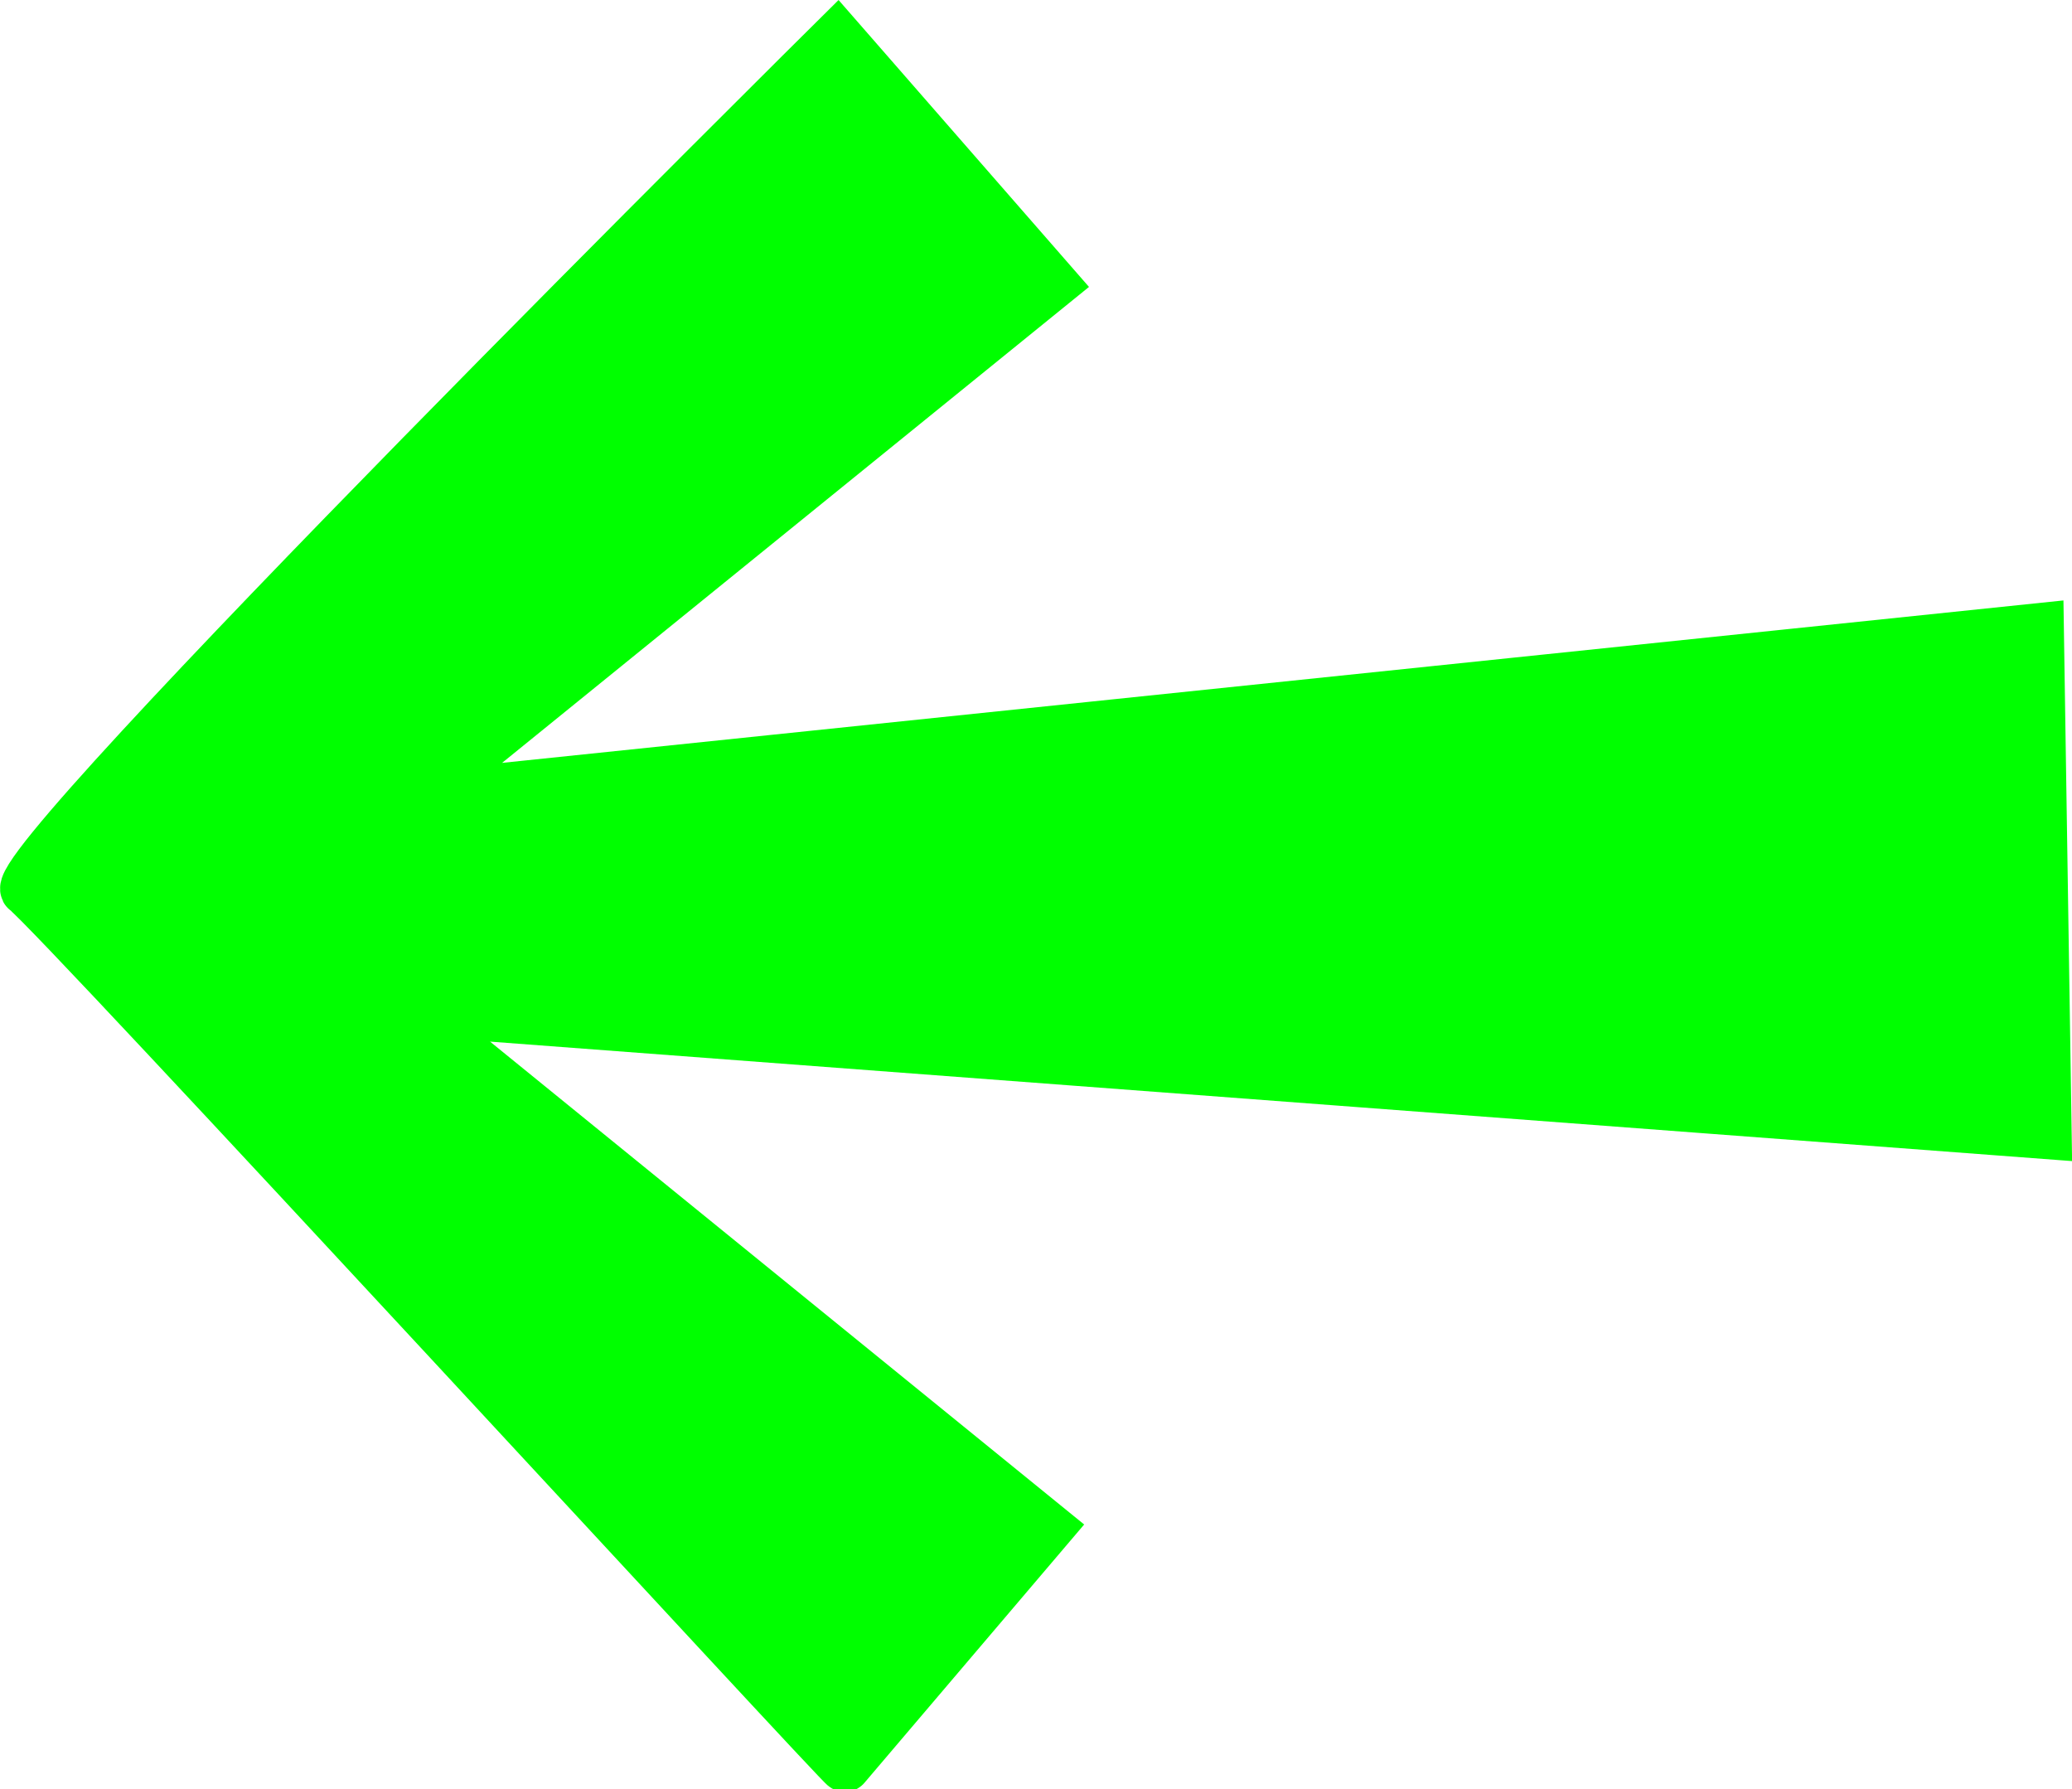
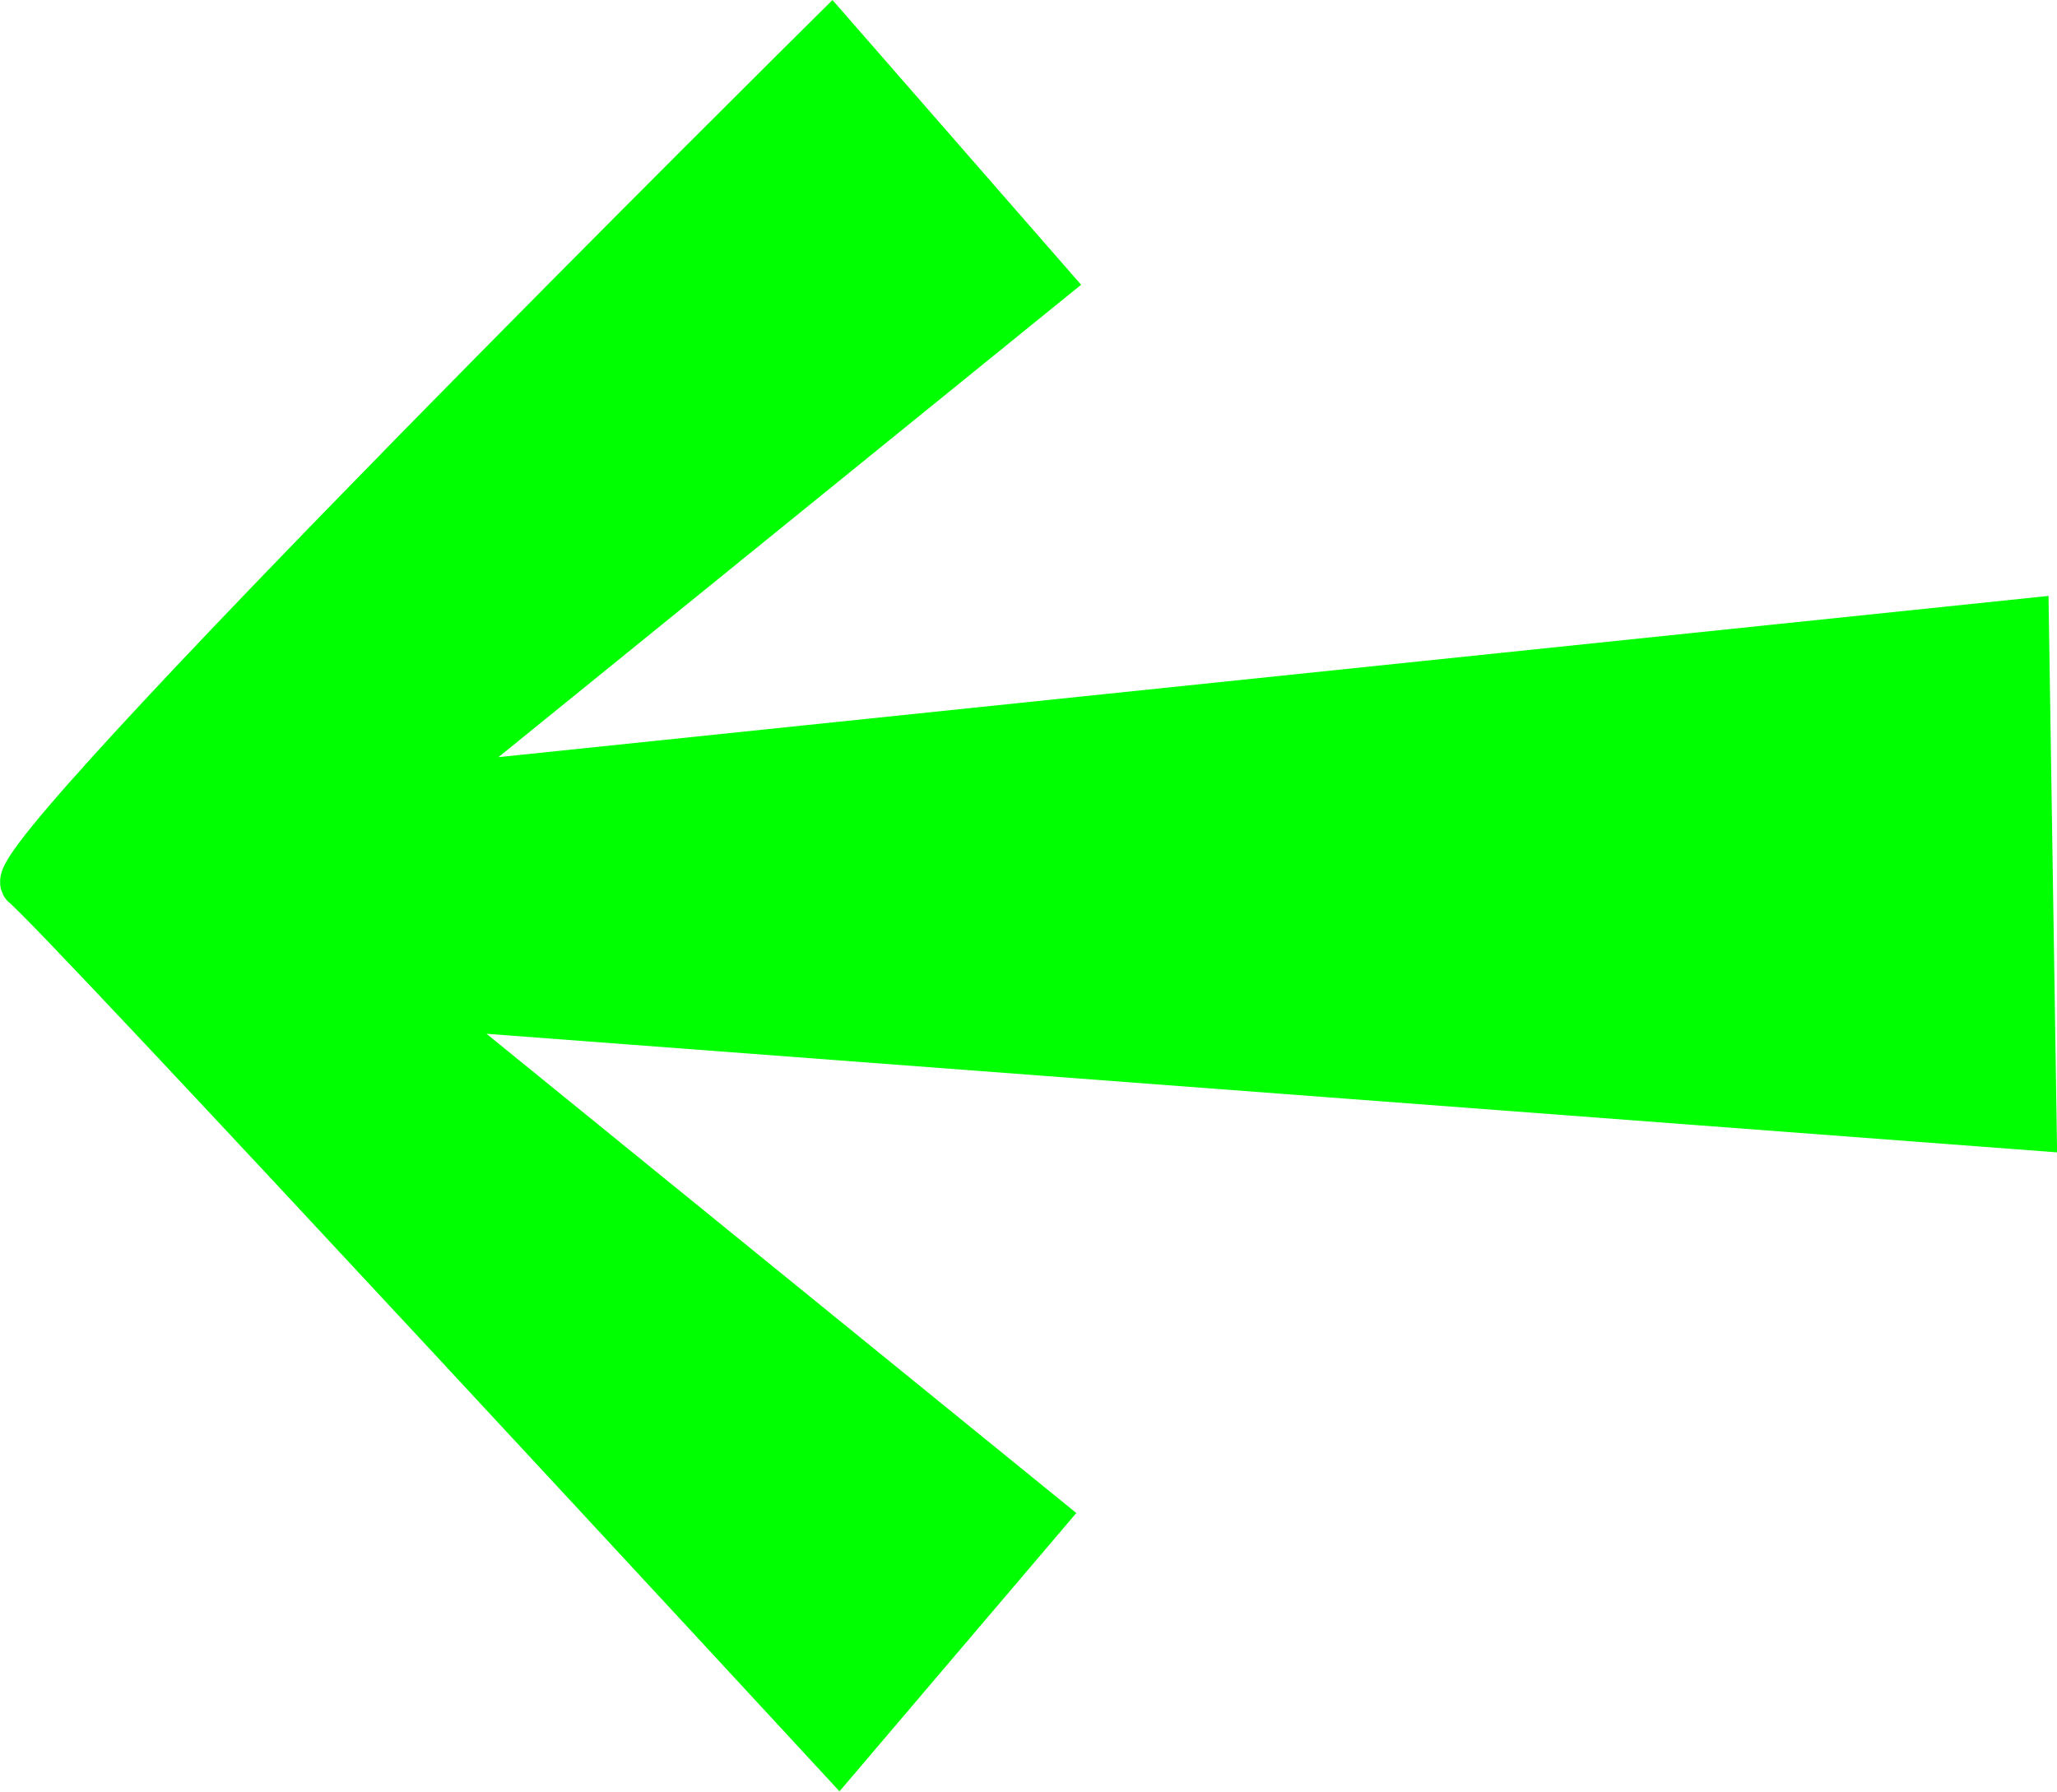
- <svg xmlns="http://www.w3.org/2000/svg" version="1.1" id="svg2" width="16" height="13.806" viewBox="0 0 16 13.806" xml:space="preserve">
+ <svg xmlns="http://www.w3.org/2000/svg" version="1.1" id="svg2" width="16" height="13.933" viewBox="0 0 16 13.933" xml:space="preserve">
  <defs id="defs6" />
  <g id="g8" transform="translate(-5.26712,-4.528634)">
-     <path style="fill:#00ff00;stroke:#00ff00;stroke-width:0.399px;stroke-linecap:butt;stroke-linejoin:miter;stroke-opacity:1" d="M 21.005,9.385 8.497,10.686 13.39,6.719 11.732,4.82 c 0,0 -6.489,6.426 -6.259,6.583 0.2,0.136 6.356,6.831 6.318,6.759 0,0 1.043,-1.225 1.564,-1.838 L 8.431,12.323 21.065,13.277 Z" id="path522" />
+     <path style="fill:#00ff00;stroke:#00ff00;stroke-width:0.399px;stroke-linecap:butt;stroke-linejoin:miter;stroke-opacity:1" d="M 21.005,9.385 8.497,10.686 13.39,6.719 11.732,4.82 c 0,0 -6.489,6.426 -6.259,6.583 0.2,0.136 6.318,6.759 6.318,6.759 0,0 1.043,-1.225 1.564,-1.838 L 8.431,12.323 21.065,13.277 Z" id="path522" />
  </g>
</svg>
